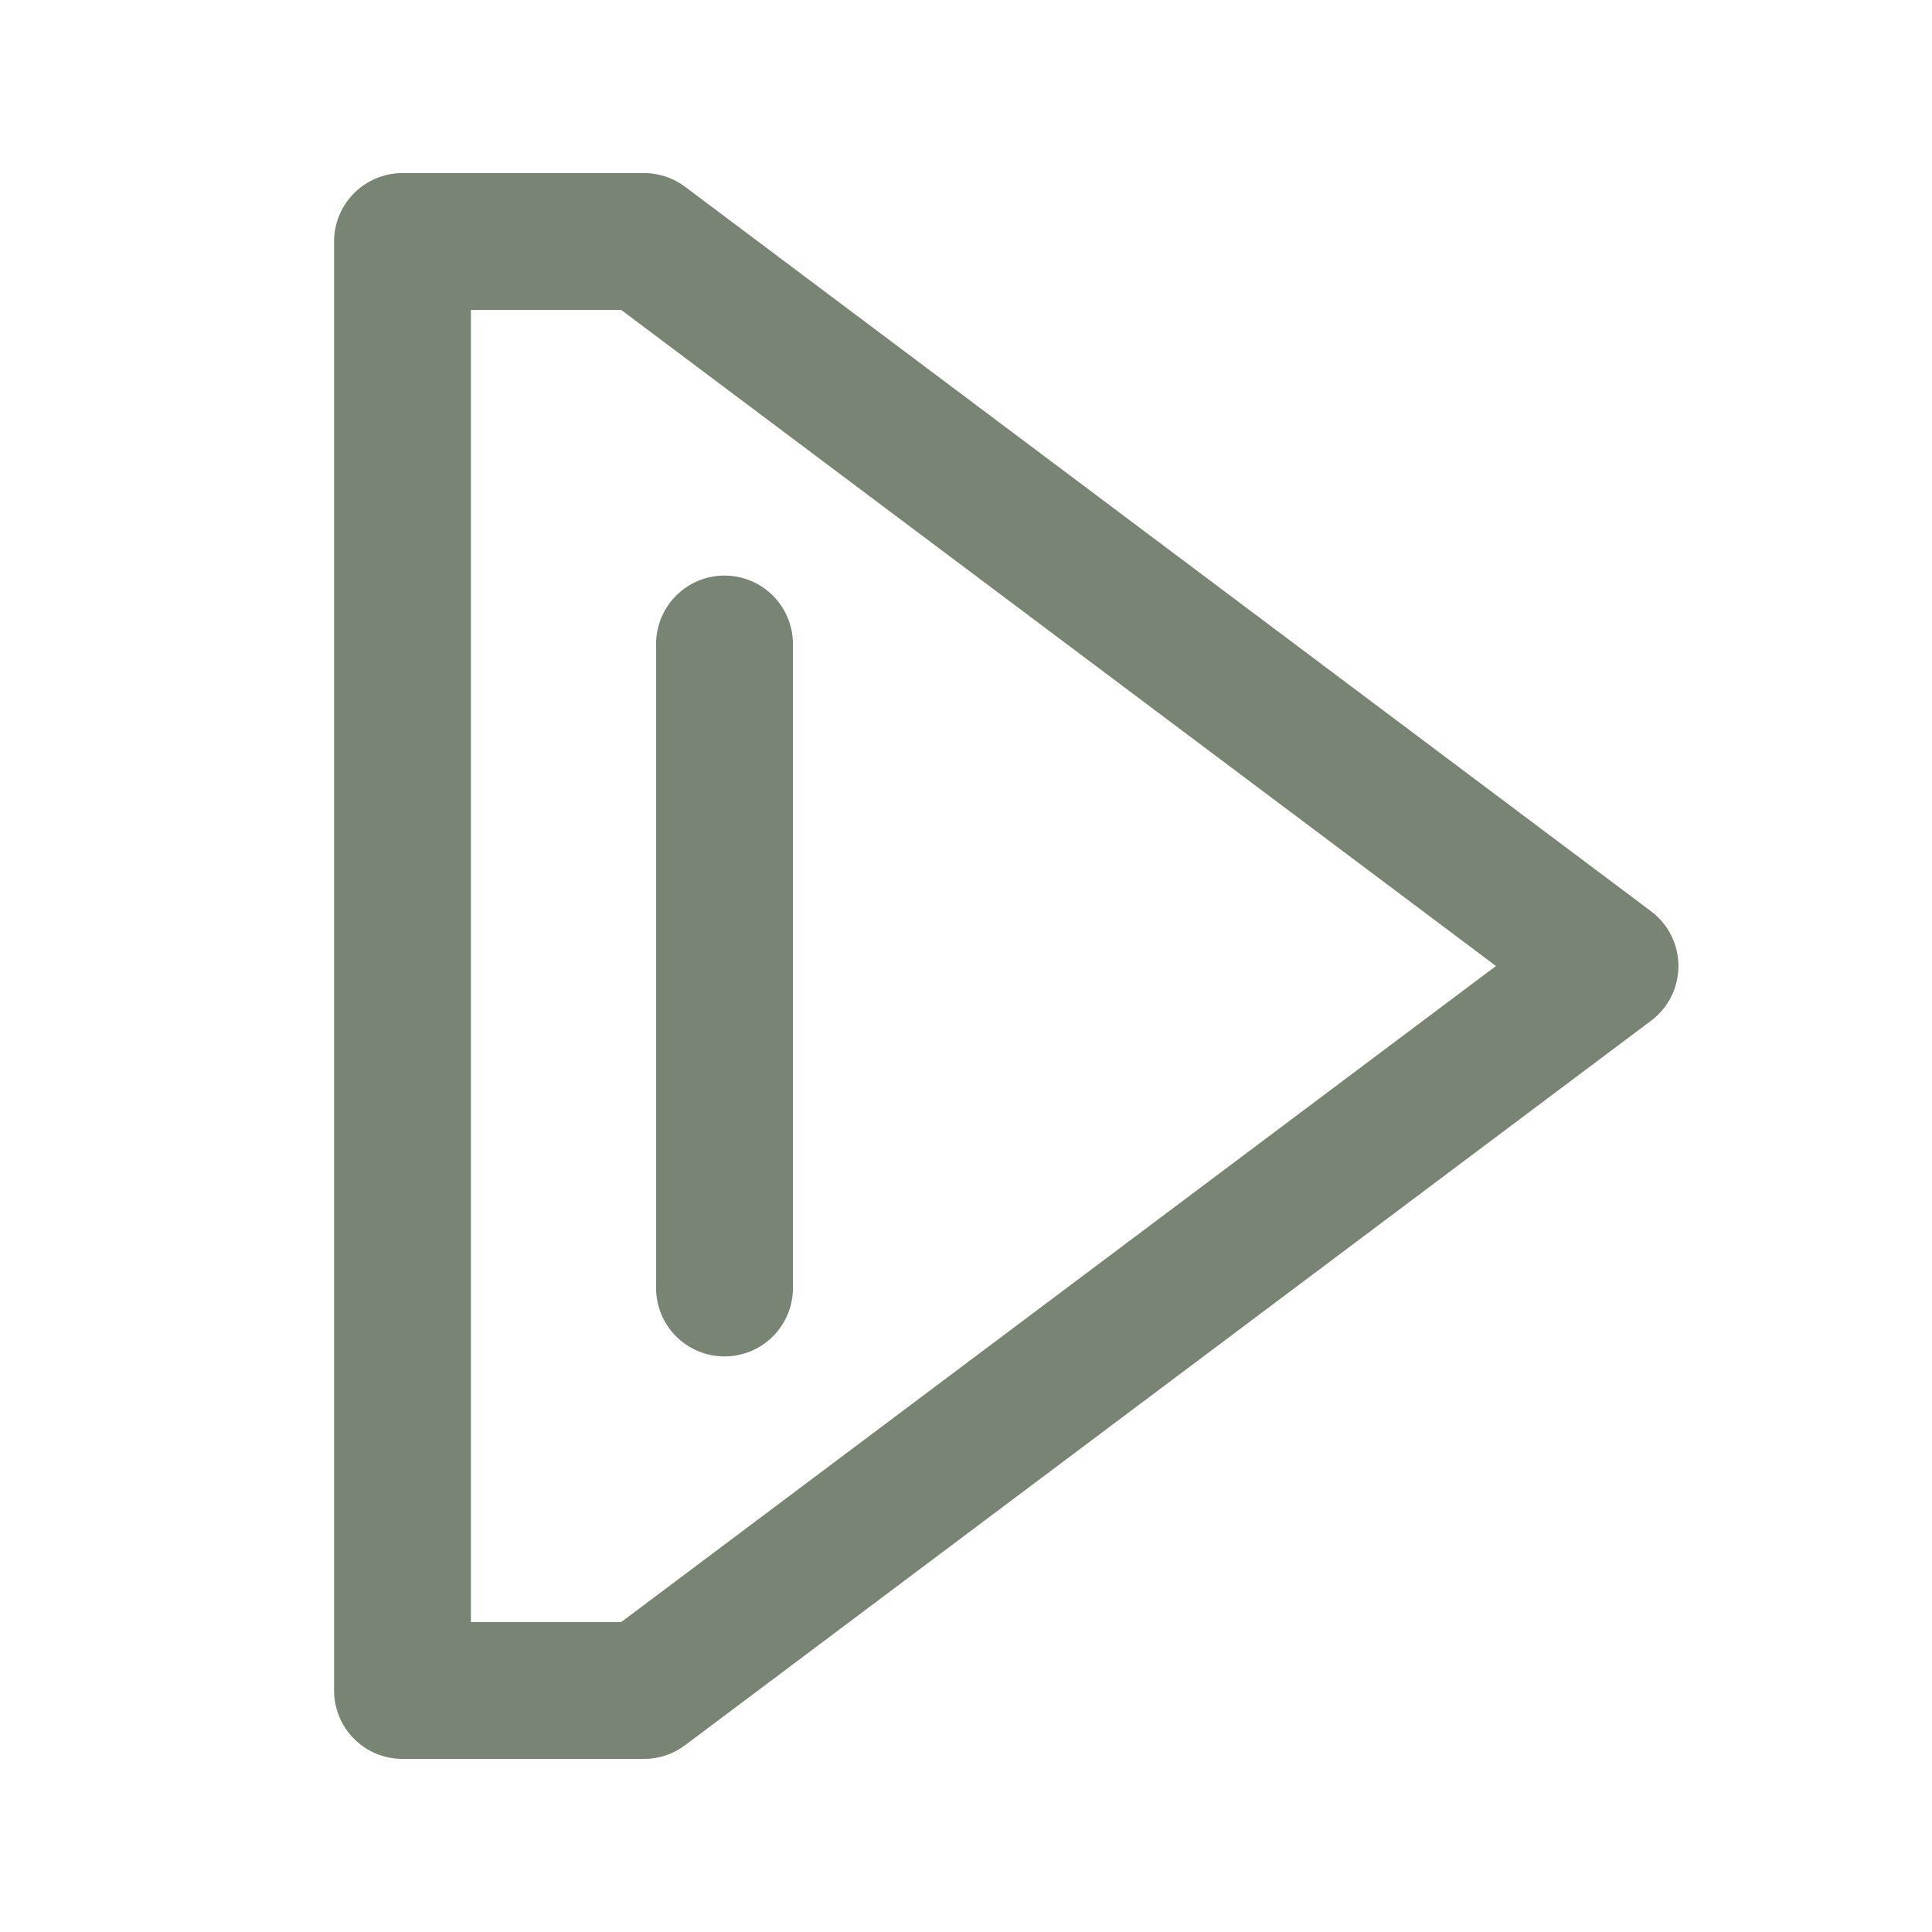
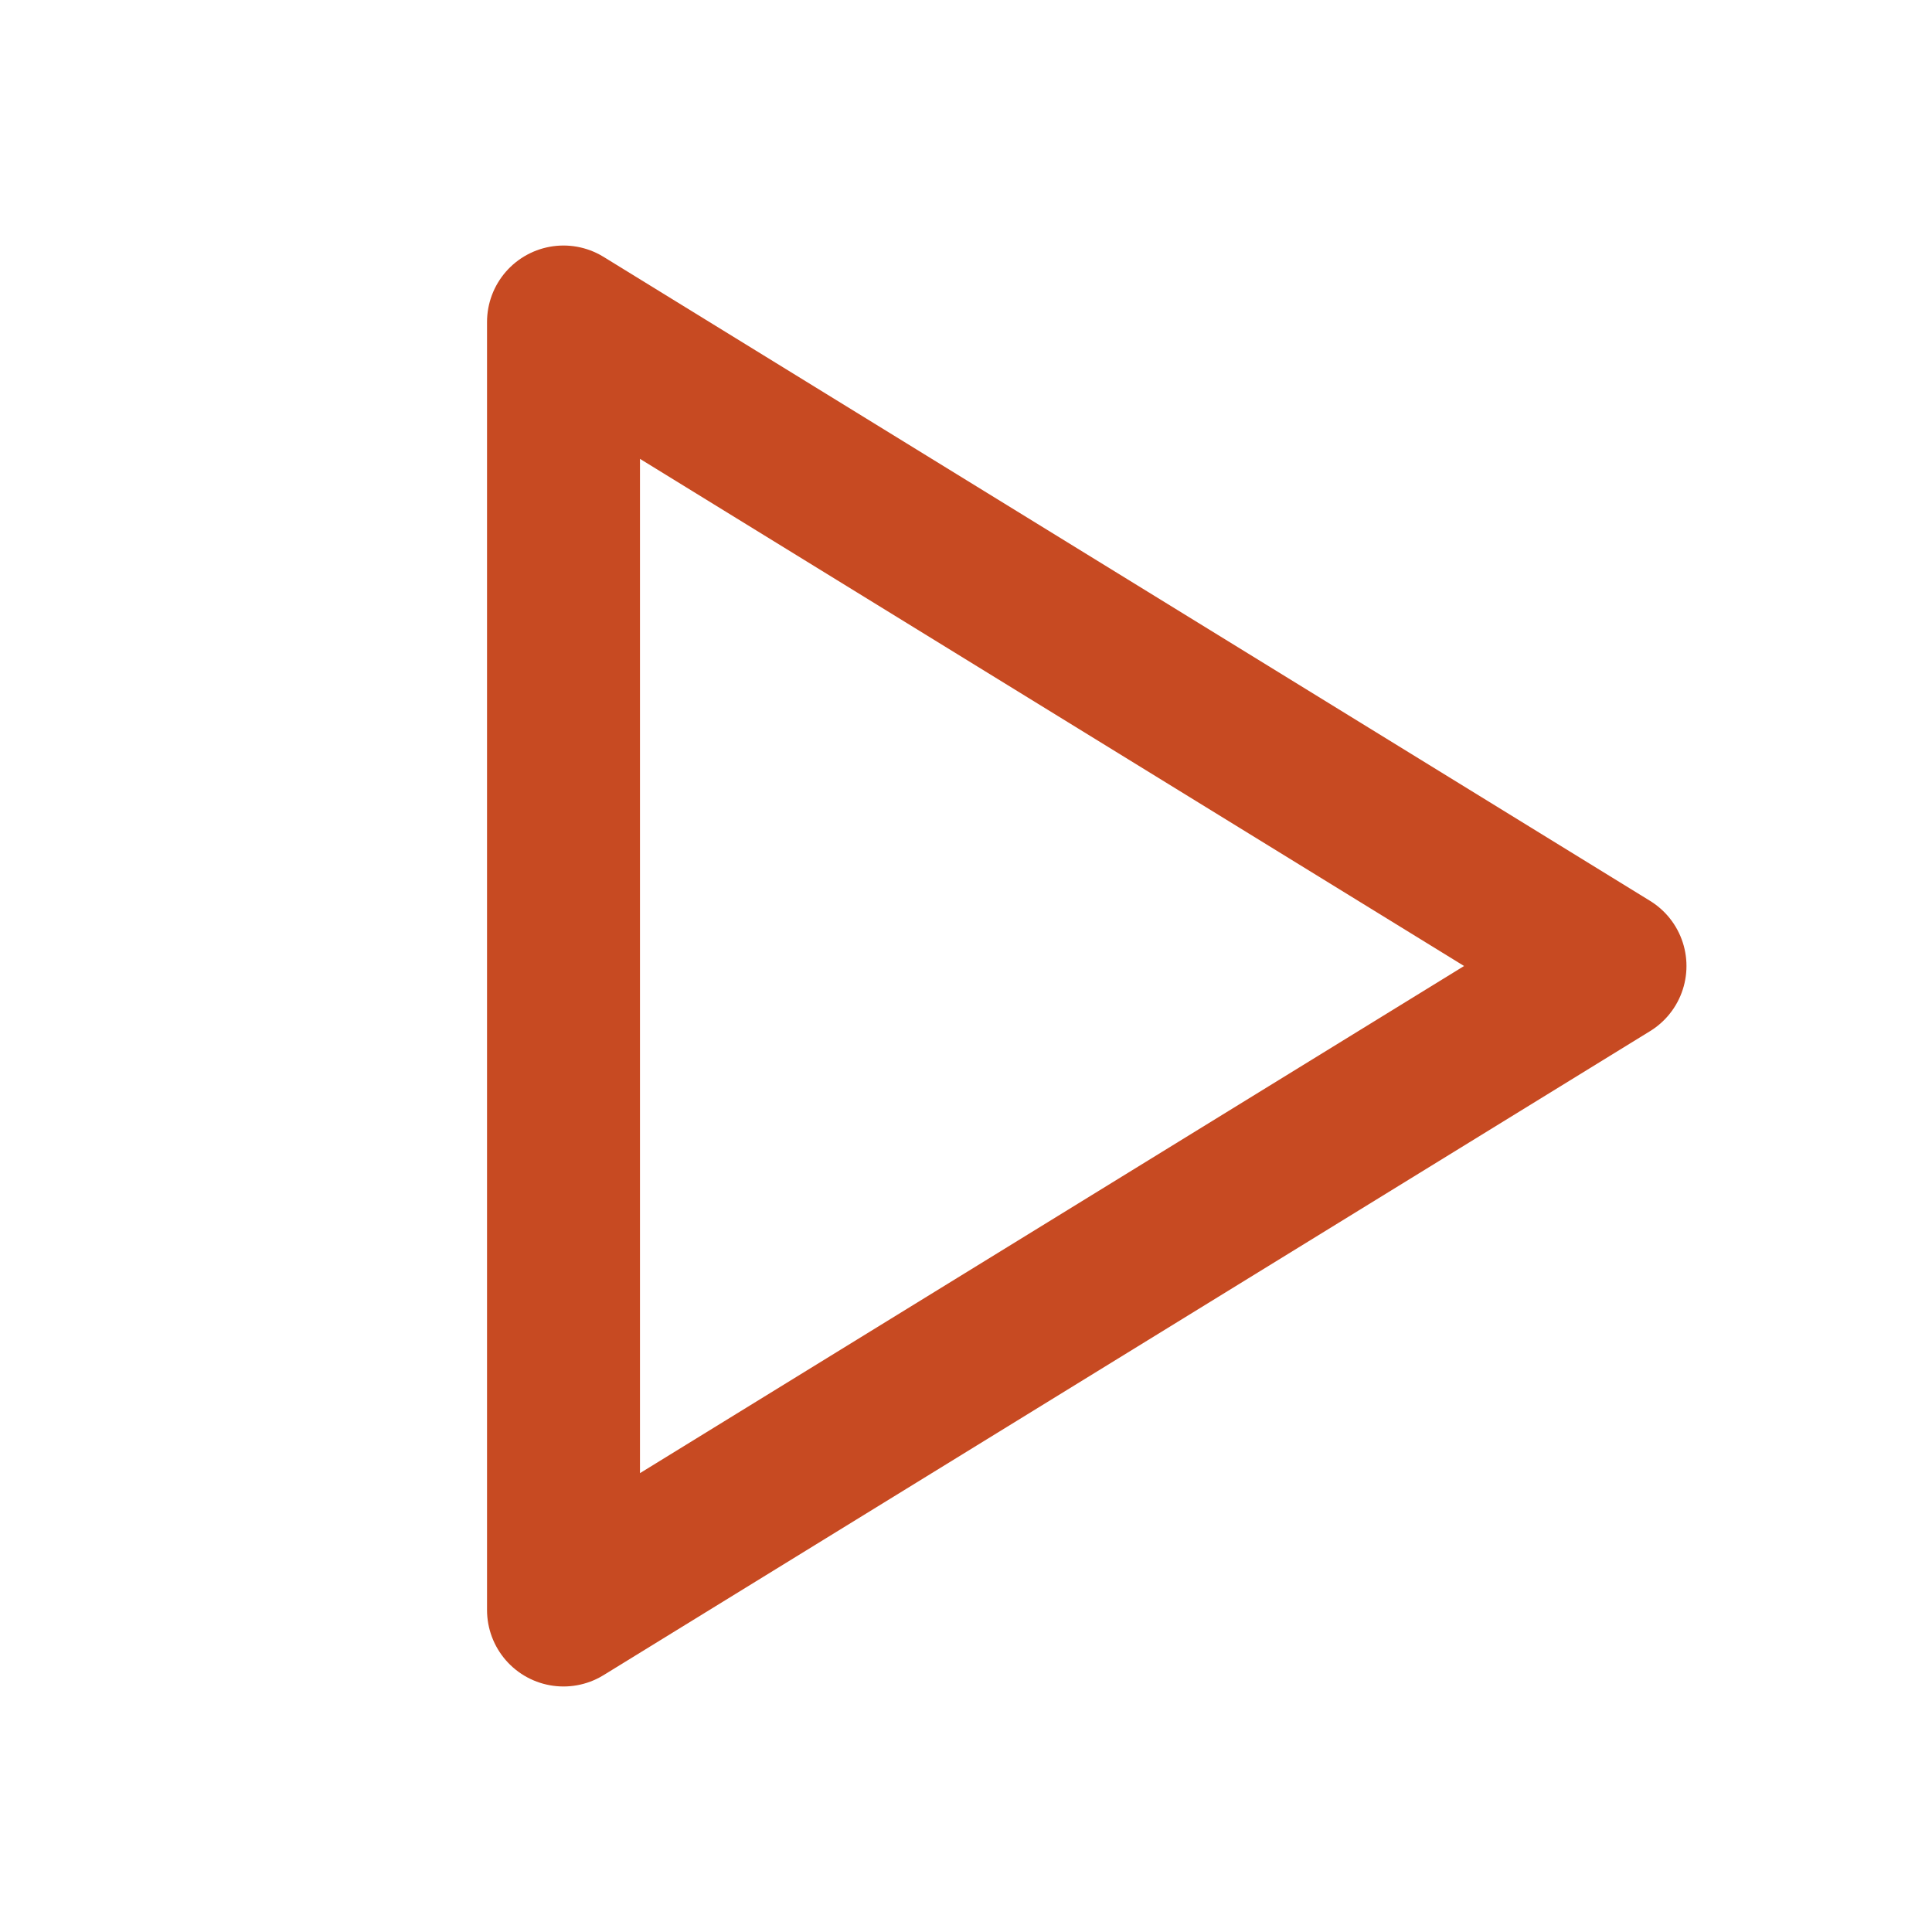
- <svg xmlns="http://www.w3.org/2000/svg" viewBox="0 0 24 24" fill-rule="evenodd" stroke="#788474" stroke-width="1.7" stroke-linecap="round" stroke-linejoin="round">
-   <path d="M5 3h3l12 9L8 21H5ZM9 8v8" fill="none" />
+ <svg xmlns="http://www.w3.org/2000/svg" viewBox="0 0 24 24" fill-rule="evenodd" stroke="#788474" stroke-width="1.9" stroke-linecap="round" stroke-linejoin="round">
+   <path d="M7 4 20 12 7 20Z" fill="none" stroke="#c74a22" />
</svg>
